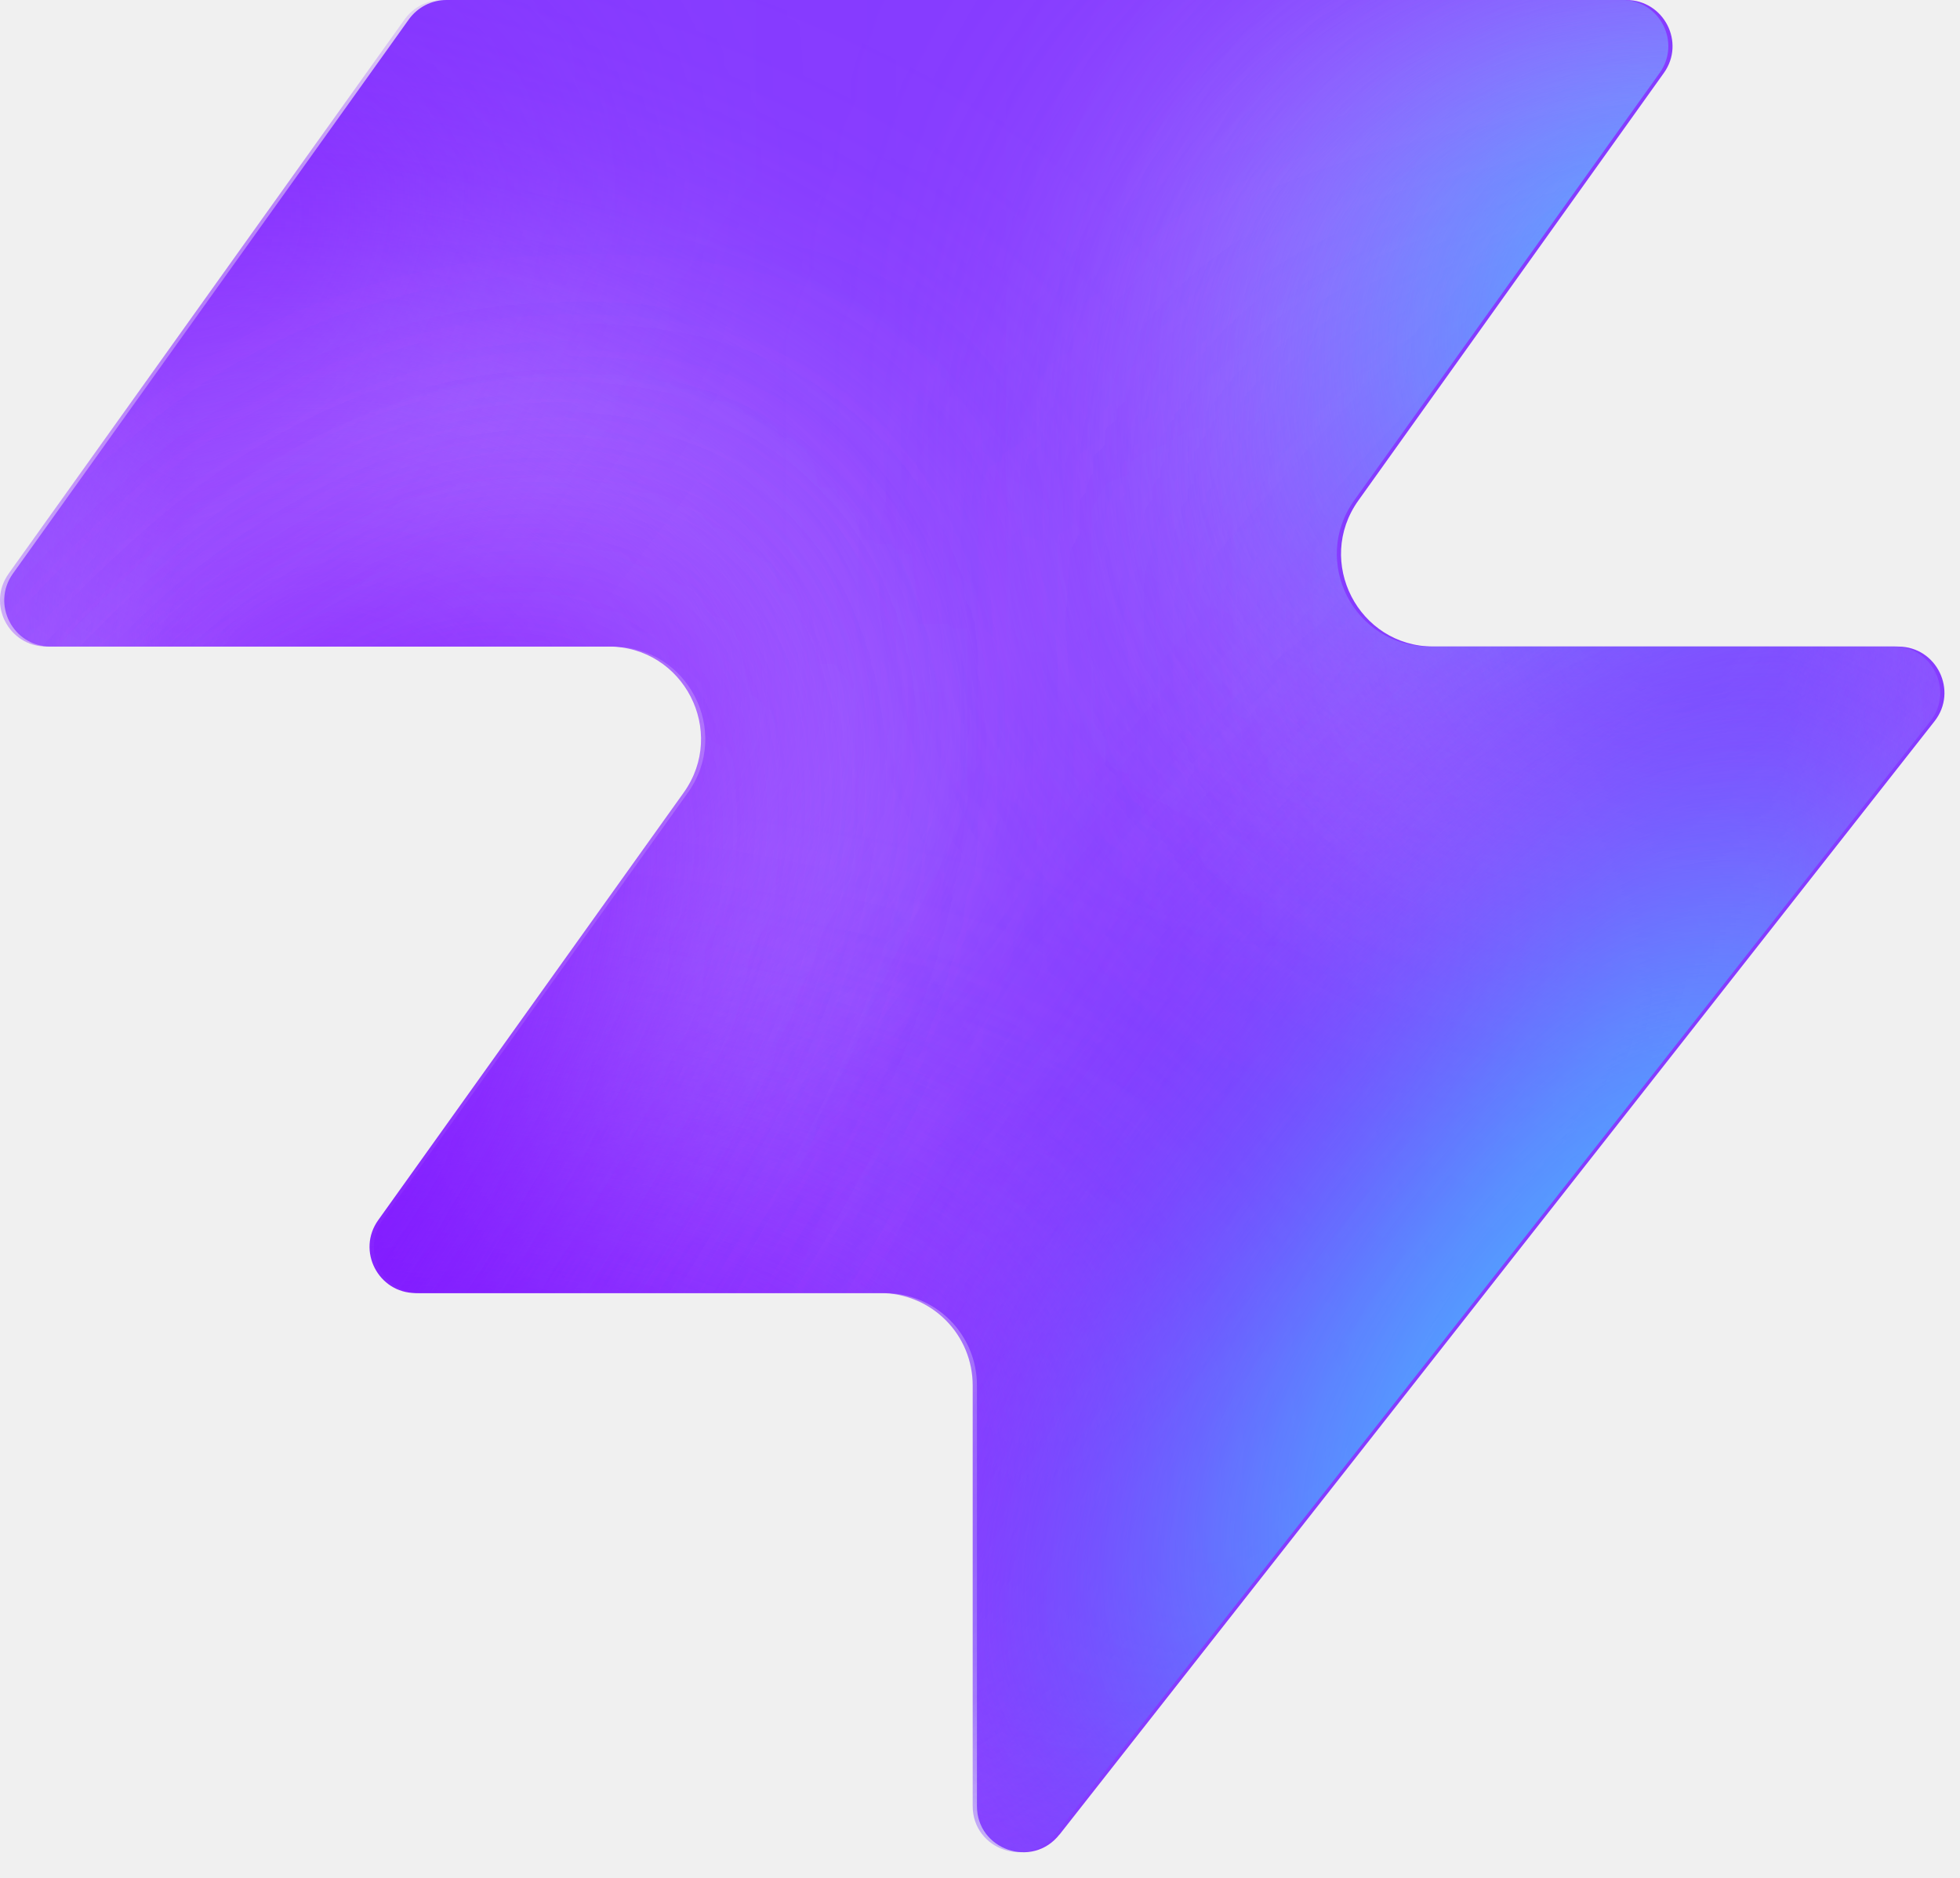
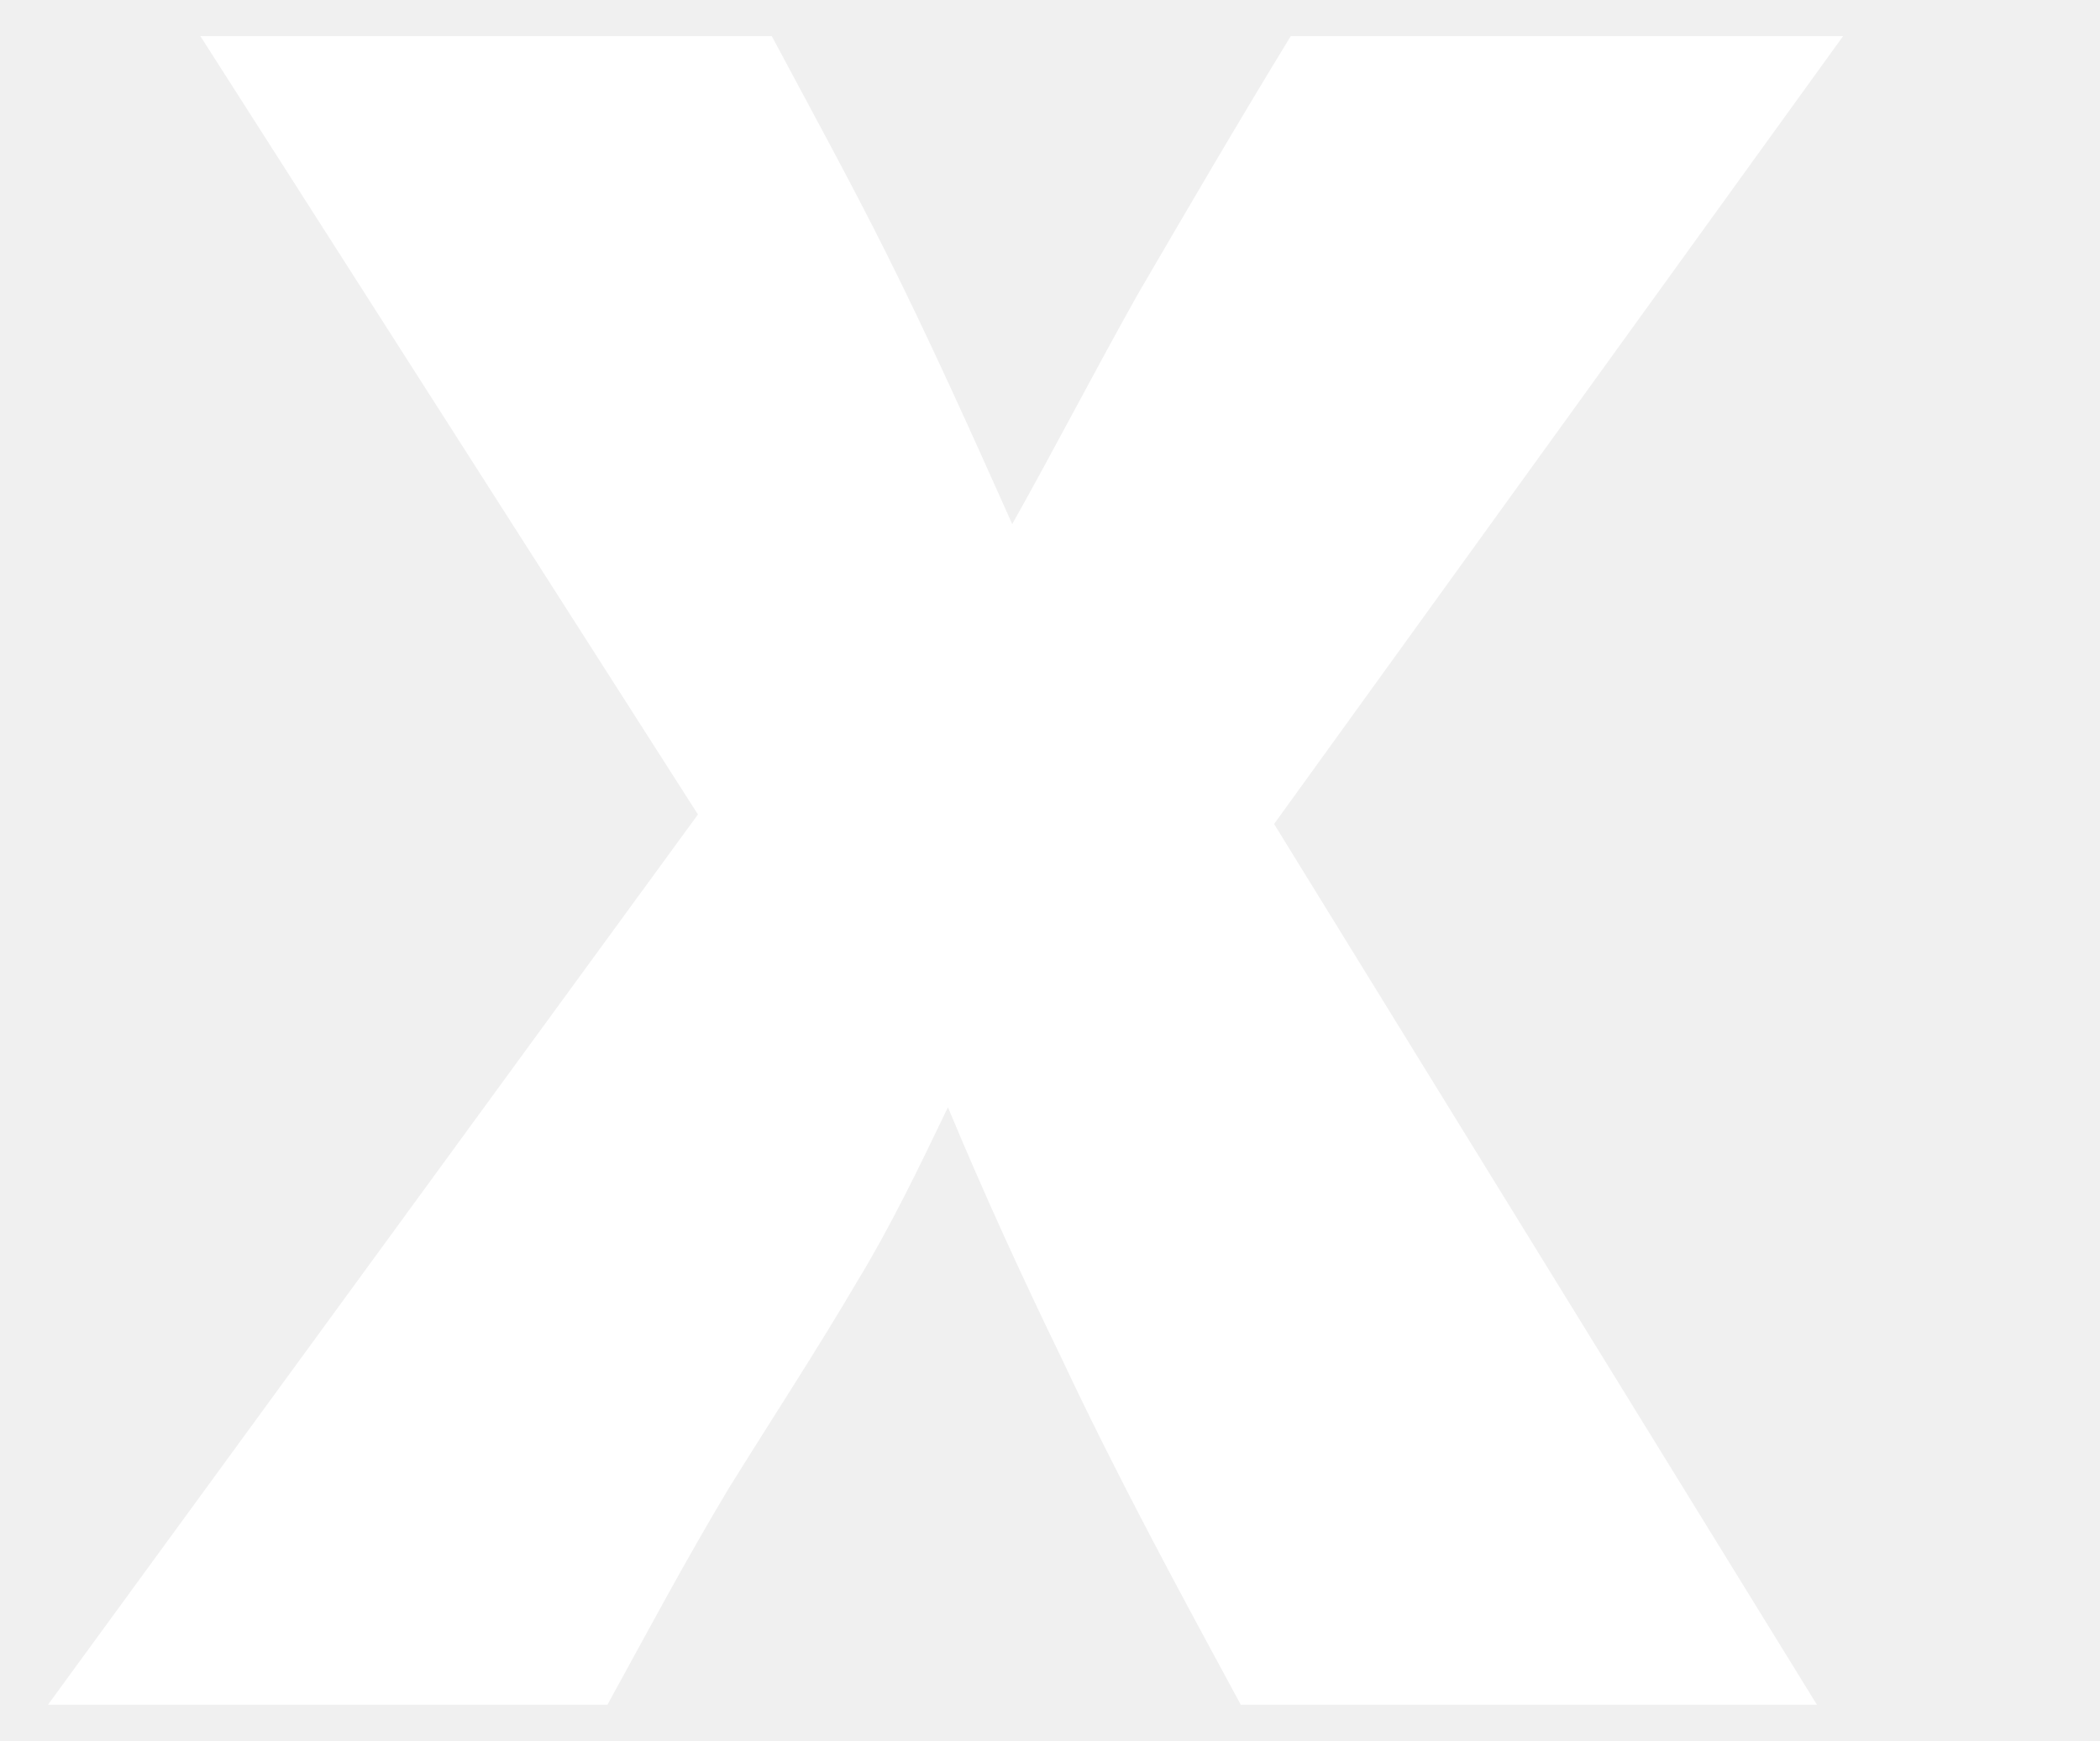
- <svg xmlns="http://www.w3.org/2000/svg" width="48" height="46" fill="none" viewBox="0 0 48 46">
-   <path fill="#863bff" d="M25.946 44.938c-.664.845-2.021.375-2.021-.698V33.937a2.26 2.26 0 0 0-2.262-2.262H10.287c-.92 0-1.456-1.04-.92-1.788l7.48-10.471c1.07-1.497 0-3.578-1.842-3.578H1.237c-.92 0-1.456-1.04-.92-1.788L10.013.474c.214-.297.556-.474.92-.474h28.894c.92 0 1.456 1.04.92 1.788l-7.48 10.471c-1.07 1.498 0 3.579 1.842 3.579h11.377c.943 0 1.473 1.088.89 1.83L25.947 44.94z" style="fill:#863bff;fill:color(display-p3 .525 .23 1);fill-opacity:1" />
-   <mask id="a" width="48" height="46" x="0" y="0" maskUnits="userSpaceOnUse" style="mask-type:alpha">
-     <path fill="#000" d="M25.842 44.938c-.664.844-2.021.375-2.021-.698V33.937a2.26 2.26 0 0 0-2.262-2.262H10.183c-.92 0-1.456-1.04-.92-1.788l7.48-10.471c1.07-1.498 0-3.579-1.842-3.579H1.133c-.92 0-1.456-1.04-.92-1.787L9.91.473c.214-.297.556-.474.92-.474h28.894c.92 0 1.456 1.04.92 1.788l-7.48 10.471c-1.07 1.498 0 3.578 1.842 3.578h11.377c.943 0 1.473 1.088.89 1.832L25.843 44.94z" style="fill:#000;fill-opacity:1" />
+ <svg xmlns="http://www.w3.org/2000/svg" width="54.725" height="45.373" fill="none" viewBox="0 0 54.725 45.373" version="1.1" id="svg31">
+   <mask id="a" width="48" height="46" x="0" y="0" maskUnits="userSpaceOnUse">
+     <path fill="#000" d="m 25.842,44.938 c -0.664,0.844 -2.021,0.375 -2.021,-0.698 V 33.937 A 2.26,2.26 0 0 0 21.559,31.675 H 10.183 c -0.92,0 -1.456,-1.04 -0.92,-1.788 l 7.48,-10.471 c 1.07,-1.498 0,-3.579 -1.842,-3.579 H 1.133 c -0.92,0 -1.456,-1.04 -0.92,-1.787 L 9.91,0.473 c 0.214,-0.297 0.556,-0.474 0.92,-0.474 h 28.894 c 0.92,0 1.456,1.04 0.92,1.788 l -7.48,10.471 c -1.07,1.498 0,3.578 1.842,3.578 h 11.377 c 0.943,0 1.473,1.088 0.89,1.832 L 25.843,44.94 Z" style="fill:#000000;fill-opacity:1" id="path2" />
  </mask>
-   <g mask="url(#a)">
-     <g filter="url(#b)">
-       <ellipse cx="5.508" cy="14.704" fill="#ede6ff" rx="5.508" ry="14.704" style="fill:#ede6ff;fill:color(display-p3 .927 .903 1);fill-opacity:1" transform="matrix(.00324 1 1 -.00324 -4.47 31.516)" />
+   <g mask="url(#a)" id="g17" transform="translate(-0.242,-6.063001)">
+     <g filter="url(#b)" id="g2">
+       <ellipse cx="5.508" cy="14.704" fill="#ede6ff" rx="5.508" ry="14.704" style="fill:#ede6ff;fill-opacity:1" transform="matrix(0.00324,1,1,-0.00324,-4.47,31.516)" id="ellipse2" />
    </g>
-     <g filter="url(#c)">
-       <ellipse cx="10.399" cy="29.851" fill="#ede6ff" rx="10.399" ry="29.851" style="fill:#ede6ff;fill:color(display-p3 .927 .903 1);fill-opacity:1" transform="matrix(.00324 1 1 -.00324 -39.328 7.883)" />
+     <g filter="url(#c)" id="g3">
+       <ellipse cx="10.399" cy="29.851" fill="#ede6ff" rx="10.399" ry="29.851" style="fill:#ede6ff;fill-opacity:1" transform="matrix(0.00324,1,1,-0.00324,-39.328,7.883)" id="ellipse3" />
    </g>
-     <g filter="url(#d)">
-       <ellipse cx="5.508" cy="30.487" fill="#7e14ff" rx="5.508" ry="30.487" style="fill:#7e14ff;fill:color(display-p3 .492 .077 1);fill-opacity:1" transform="rotate(89.814 -25.913 -14.639)scale(1 -1)" />
+     <g filter="url(#d)" id="g4">
+       <ellipse cx="5.508" cy="30.487" fill="#7e14ff" rx="5.508" ry="30.487" style="fill:#7e14ff;fill-opacity:1" transform="matrix(0.00324631,0.9999947,0.9999947,-0.00324631,-40.4678,11.32139)" id="ellipse4" />
    </g>
-     <g filter="url(#e)">
-       <ellipse cx="5.508" cy="30.599" fill="#7e14ff" rx="5.508" ry="30.599" style="fill:#7e14ff;fill:color(display-p3 .492 .077 1);fill-opacity:1" transform="rotate(89.814 -32.644 -3.334)scale(1 -1)" />
+     <g filter="url(#e)" id="g5">
+       <ellipse cx="5.508" cy="30.599" fill="#7e14ff" rx="5.508" ry="30.599" style="fill:#7e14ff;fill-opacity:1" transform="matrix(0.00324631,0.9999947,0.9999947,-0.00324631,-35.87201,29.32065)" id="ellipse5" />
    </g>
-     <g filter="url(#f)">
-       <ellipse cx="5.508" cy="30.599" fill="#7e14ff" rx="5.508" ry="30.599" style="fill:#7e14ff;fill:color(display-p3 .492 .077 1);fill-opacity:1" transform="matrix(.00324 1 1 -.00324 -34.34 30.47)" />
+     <g filter="url(#f)" id="g6">
+       <ellipse cx="5.508" cy="30.599" fill="#7e14ff" rx="5.508" ry="30.599" style="fill:#7e14ff;fill-opacity:1" transform="matrix(0.00324,1,1,-0.00324,-34.34,30.47)" id="ellipse6" />
    </g>
-     <g filter="url(#g)">
-       <ellipse cx="14.072" cy="22.078" fill="#ede6ff" rx="14.072" ry="22.078" style="fill:#ede6ff;fill:color(display-p3 .927 .903 1);fill-opacity:1" transform="rotate(93.35 24.506 48.493)scale(-1 1)" />
+     <g filter="url(#g)" id="g7">
+       <ellipse cx="14.072" cy="22.078" fill="#ede6ff" rx="14.072" ry="22.078" style="fill:#ede6ff;fill-opacity:1" transform="matrix(0.05843522,-0.9982912,-0.9982912,-0.05843522,74.34815,26.86257)" id="ellipse7" />
    </g>
-     <g filter="url(#h)">
-       <ellipse cx="3.47" cy="21.501" fill="#7e14ff" rx="3.47" ry="21.501" style="fill:#7e14ff;fill:color(display-p3 .492 .077 1);fill-opacity:1" transform="rotate(89.009 28.708 47.59)scale(-1 1)" />
+     <g filter="url(#h)" id="g8">
+       <ellipse cx="3.47" cy="21.501" fill="#7e14ff" rx="3.47" ry="21.501" style="fill:#7e14ff;fill-opacity:1" transform="matrix(-0.01729535,-0.9998504,-0.9998504,0.01729535,75.79437,18.06321)" id="ellipse8" />
    </g>
-     <g filter="url(#i)">
-       <ellipse cx="3.47" cy="21.501" fill="#7e14ff" rx="3.47" ry="21.501" style="fill:#7e14ff;fill:color(display-p3 .492 .077 1);fill-opacity:1" transform="rotate(89.009 28.708 47.59)scale(-1 1)" />
+     <g filter="url(#i)" id="g9">
+       <ellipse cx="3.47" cy="21.501" fill="#7e14ff" rx="3.47" ry="21.501" style="fill:#7e14ff;fill-opacity:1" transform="matrix(-0.01729535,-0.9998504,-0.9998504,0.01729535,75.79437,18.06321)" id="ellipse9" />
    </g>
-     <g filter="url(#j)">
-       <ellipse cx=".387" cy="8.972" fill="#7e14ff" rx="4.407" ry="29.108" style="fill:#7e14ff;fill:color(display-p3 .492 .077 1);fill-opacity:1" transform="rotate(39.51 .387 8.972)" />
+     <g filter="url(#j)" id="g10">
+       <ellipse cx="0.387" cy="8.972" fill="#7e14ff" rx="4.407" ry="29.108" style="fill:#7e14ff;fill-opacity:1" transform="rotate(39.51,0.387,8.972)" id="ellipse10" />
    </g>
-     <g filter="url(#k)">
-       <ellipse cx="47.523" cy="-6.092" fill="#7e14ff" rx="4.407" ry="29.108" style="fill:#7e14ff;fill:color(display-p3 .492 .077 1);fill-opacity:1" transform="rotate(37.892 47.523 -6.092)" />
+     <g filter="url(#k)" id="g11">
+       <ellipse cx="47.523" cy="-6.092" fill="#7e14ff" rx="4.407" ry="29.108" style="fill:#7e14ff;fill-opacity:1" transform="rotate(37.892,47.523,-6.092)" id="ellipse11" />
    </g>
-     <g filter="url(#l)">
-       <ellipse cx="41.412" cy="6.333" fill="#47bfff" rx="5.971" ry="9.665" style="fill:#47bfff;fill:color(display-p3 .28 .748 1);fill-opacity:1" transform="rotate(37.892 41.412 6.333)" />
+     <g filter="url(#l)" id="g12">
+       <ellipse cx="41.412" cy="6.333" fill="#47bfff" rx="5.971" ry="9.665" style="fill:#47bfff;fill-opacity:1" transform="rotate(37.892,41.412,6.333)" id="ellipse12" />
    </g>
-     <g filter="url(#m)">
-       <ellipse cx="-1.879" cy="38.332" fill="#7e14ff" rx="4.407" ry="29.108" style="fill:#7e14ff;fill:color(display-p3 .492 .077 1);fill-opacity:1" transform="rotate(37.892 -1.88 38.332)" />
+     <g filter="url(#m)" id="g13">
+       <ellipse cx="-1.879" cy="38.332" fill="#7e14ff" rx="4.407" ry="29.108" style="fill:#7e14ff;fill-opacity:1" transform="rotate(37.892,-1.88,38.332)" id="ellipse13" />
    </g>
-     <g filter="url(#n)">
-       <ellipse cx="-1.879" cy="38.332" fill="#7e14ff" rx="4.407" ry="29.108" style="fill:#7e14ff;fill:color(display-p3 .492 .077 1);fill-opacity:1" transform="rotate(37.892 -1.88 38.332)" />
+     <g filter="url(#n)" id="g14">
+       <ellipse cx="-1.879" cy="38.332" fill="#7e14ff" rx="4.407" ry="29.108" style="fill:#7e14ff;fill-opacity:1" transform="rotate(37.892,-1.88,38.332)" id="ellipse14" />
    </g>
-     <g filter="url(#o)">
-       <ellipse cx="35.651" cy="29.907" fill="#7e14ff" rx="4.407" ry="29.108" style="fill:#7e14ff;fill:color(display-p3 .492 .077 1);fill-opacity:1" transform="rotate(37.892 35.651 29.907)" />
+     <g filter="url(#o)" id="g15">
+       <ellipse cx="35.651" cy="29.907" fill="#7e14ff" rx="4.407" ry="29.108" style="fill:#7e14ff;fill-opacity:1" transform="rotate(37.892,35.651,29.907)" id="ellipse15" />
    </g>
-     <g filter="url(#p)">
-       <ellipse cx="38.418" cy="32.4" fill="#47bfff" rx="5.971" ry="15.297" style="fill:#47bfff;fill:color(display-p3 .28 .748 1);fill-opacity:1" transform="rotate(37.892 38.418 32.4)" />
+     <g filter="url(#p)" id="g16">
+       <ellipse cx="38.418" cy="32.4" fill="#47bfff" rx="5.971" ry="15.297" style="fill:#47bfff;fill-opacity:1" transform="rotate(37.892,38.418,32.4)" id="ellipse16" />
    </g>
  </g>
-   <defs>
+   <defs id="defs31">
    <filter id="b" width="60.045" height="41.654" x="-19.77" y="16.149" color-interpolation-filters="sRGB" filterUnits="userSpaceOnUse">
-       <feFlood flood-opacity="0" result="BackgroundImageFix" />
-       <feBlend in="SourceGraphic" in2="BackgroundImageFix" result="shape" />
-       <feGaussianBlur result="effect1_foregroundBlur_2002_17158" stdDeviation="7.659" />
+       <feFlood flood-opacity="0" result="BackgroundImageFix" id="feFlood17" />
+       <feBlend in="SourceGraphic" in2="BackgroundImageFix" result="shape" id="feBlend17" mode="normal" />
+       <feGaussianBlur result="effect1_foregroundBlur_2002_17158" stdDeviation="7.659" id="feGaussianBlur17" />
    </filter>
    <filter id="c" width="90.34" height="51.437" x="-54.613" y="-7.533" color-interpolation-filters="sRGB" filterUnits="userSpaceOnUse">
-       <feFlood flood-opacity="0" result="BackgroundImageFix" />
-       <feBlend in="SourceGraphic" in2="BackgroundImageFix" result="shape" />
-       <feGaussianBlur result="effect1_foregroundBlur_2002_17158" stdDeviation="7.659" />
+       <feFlood flood-opacity="0" result="BackgroundImageFix" id="feFlood18" />
+       <feBlend in="SourceGraphic" in2="BackgroundImageFix" result="shape" id="feBlend18" mode="normal" />
+       <feGaussianBlur result="effect1_foregroundBlur_2002_17158" stdDeviation="7.659" id="feGaussianBlur18" />
    </filter>
    <filter id="d" width="79.355" height="29.4" x="-49.64" y="2.03" color-interpolation-filters="sRGB" filterUnits="userSpaceOnUse">
-       <feFlood flood-opacity="0" result="BackgroundImageFix" />
-       <feBlend in="SourceGraphic" in2="BackgroundImageFix" result="shape" />
-       <feGaussianBlur result="effect1_foregroundBlur_2002_17158" stdDeviation="4.596" />
+       <feFlood flood-opacity="0" result="BackgroundImageFix" id="feFlood19" />
+       <feBlend in="SourceGraphic" in2="BackgroundImageFix" result="shape" id="feBlend19" mode="normal" />
+       <feGaussianBlur result="effect1_foregroundBlur_2002_17158" stdDeviation="4.596" id="feGaussianBlur19" />
    </filter>
    <filter id="e" width="79.579" height="29.4" x="-45.045" y="20.029" color-interpolation-filters="sRGB" filterUnits="userSpaceOnUse">
-       <feFlood flood-opacity="0" result="BackgroundImageFix" />
-       <feBlend in="SourceGraphic" in2="BackgroundImageFix" result="shape" />
-       <feGaussianBlur result="effect1_foregroundBlur_2002_17158" stdDeviation="4.596" />
+       <feFlood flood-opacity="0" result="BackgroundImageFix" id="feFlood20" />
+       <feBlend in="SourceGraphic" in2="BackgroundImageFix" result="shape" id="feBlend20" mode="normal" />
+       <feGaussianBlur result="effect1_foregroundBlur_2002_17158" stdDeviation="4.596" id="feGaussianBlur20" />
    </filter>
    <filter id="f" width="79.579" height="29.4" x="-43.513" y="21.178" color-interpolation-filters="sRGB" filterUnits="userSpaceOnUse">
-       <feFlood flood-opacity="0" result="BackgroundImageFix" />
-       <feBlend in="SourceGraphic" in2="BackgroundImageFix" result="shape" />
-       <feGaussianBlur result="effect1_foregroundBlur_2002_17158" stdDeviation="4.596" />
+       <feFlood flood-opacity="0" result="BackgroundImageFix" id="feFlood21" />
+       <feBlend in="SourceGraphic" in2="BackgroundImageFix" result="shape" id="feBlend21" mode="normal" />
+       <feGaussianBlur result="effect1_foregroundBlur_2002_17158" stdDeviation="4.596" id="feGaussianBlur21" />
    </filter>
    <filter id="g" width="74.749" height="58.852" x="15.756" y="-17.901" color-interpolation-filters="sRGB" filterUnits="userSpaceOnUse">
-       <feFlood flood-opacity="0" result="BackgroundImageFix" />
-       <feBlend in="SourceGraphic" in2="BackgroundImageFix" result="shape" />
-       <feGaussianBlur result="effect1_foregroundBlur_2002_17158" stdDeviation="7.659" />
+       <feFlood flood-opacity="0" result="BackgroundImageFix" id="feFlood22" />
+       <feBlend in="SourceGraphic" in2="BackgroundImageFix" result="shape" id="feBlend22" mode="normal" />
+       <feGaussianBlur result="effect1_foregroundBlur_2002_17158" stdDeviation="7.659" id="feGaussianBlur22" />
    </filter>
    <filter id="h" width="61.377" height="25.362" x="23.548" y="2.284" color-interpolation-filters="sRGB" filterUnits="userSpaceOnUse">
-       <feFlood flood-opacity="0" result="BackgroundImageFix" />
-       <feBlend in="SourceGraphic" in2="BackgroundImageFix" result="shape" />
-       <feGaussianBlur result="effect1_foregroundBlur_2002_17158" stdDeviation="4.596" />
+       <feFlood flood-opacity="0" result="BackgroundImageFix" id="feFlood23" />
+       <feBlend in="SourceGraphic" in2="BackgroundImageFix" result="shape" id="feBlend23" mode="normal" />
+       <feGaussianBlur result="effect1_foregroundBlur_2002_17158" stdDeviation="4.596" id="feGaussianBlur23" />
    </filter>
    <filter id="i" width="61.377" height="25.362" x="23.548" y="2.284" color-interpolation-filters="sRGB" filterUnits="userSpaceOnUse">
-       <feFlood flood-opacity="0" result="BackgroundImageFix" />
-       <feBlend in="SourceGraphic" in2="BackgroundImageFix" result="shape" />
-       <feGaussianBlur result="effect1_foregroundBlur_2002_17158" stdDeviation="4.596" />
+       <feFlood flood-opacity="0" result="BackgroundImageFix" id="feFlood24" />
+       <feBlend in="SourceGraphic" in2="BackgroundImageFix" result="shape" id="feBlend24" mode="normal" />
+       <feGaussianBlur result="effect1_foregroundBlur_2002_17158" stdDeviation="4.596" id="feGaussianBlur24" />
    </filter>
    <filter id="j" width="56.045" height="63.649" x="-27.636" y="-22.853" color-interpolation-filters="sRGB" filterUnits="userSpaceOnUse">
-       <feFlood flood-opacity="0" result="BackgroundImageFix" />
-       <feBlend in="SourceGraphic" in2="BackgroundImageFix" result="shape" />
-       <feGaussianBlur result="effect1_foregroundBlur_2002_17158" stdDeviation="4.596" />
+       <feFlood flood-opacity="0" result="BackgroundImageFix" id="feFlood25" />
+       <feBlend in="SourceGraphic" in2="BackgroundImageFix" result="shape" id="feBlend25" mode="normal" />
+       <feGaussianBlur result="effect1_foregroundBlur_2002_17158" stdDeviation="4.596" id="feGaussianBlur25" />
    </filter>
    <filter id="k" width="54.814" height="64.646" x="20.116" y="-38.415" color-interpolation-filters="sRGB" filterUnits="userSpaceOnUse">
-       <feFlood flood-opacity="0" result="BackgroundImageFix" />
-       <feBlend in="SourceGraphic" in2="BackgroundImageFix" result="shape" />
-       <feGaussianBlur result="effect1_foregroundBlur_2002_17158" stdDeviation="4.596" />
+       <feFlood flood-opacity="0" result="BackgroundImageFix" id="feFlood26" />
+       <feBlend in="SourceGraphic" in2="BackgroundImageFix" result="shape" id="feBlend26" mode="normal" />
+       <feGaussianBlur result="effect1_foregroundBlur_2002_17158" stdDeviation="4.596" id="feGaussianBlur26" />
    </filter>
    <filter id="l" width="33.541" height="35.313" x="24.641" y="-11.323" color-interpolation-filters="sRGB" filterUnits="userSpaceOnUse">
-       <feFlood flood-opacity="0" result="BackgroundImageFix" />
-       <feBlend in="SourceGraphic" in2="BackgroundImageFix" result="shape" />
-       <feGaussianBlur result="effect1_foregroundBlur_2002_17158" stdDeviation="4.596" />
+       <feFlood flood-opacity="0" result="BackgroundImageFix" id="feFlood27" />
+       <feBlend in="SourceGraphic" in2="BackgroundImageFix" result="shape" id="feBlend27" mode="normal" />
+       <feGaussianBlur result="effect1_foregroundBlur_2002_17158" stdDeviation="4.596" id="feGaussianBlur27" />
    </filter>
    <filter id="m" width="54.814" height="64.646" x="-29.286" y="6.009" color-interpolation-filters="sRGB" filterUnits="userSpaceOnUse">
-       <feFlood flood-opacity="0" result="BackgroundImageFix" />
-       <feBlend in="SourceGraphic" in2="BackgroundImageFix" result="shape" />
-       <feGaussianBlur result="effect1_foregroundBlur_2002_17158" stdDeviation="4.596" />
+       <feFlood flood-opacity="0" result="BackgroundImageFix" id="feFlood28" />
+       <feBlend in="SourceGraphic" in2="BackgroundImageFix" result="shape" id="feBlend28" mode="normal" />
+       <feGaussianBlur result="effect1_foregroundBlur_2002_17158" stdDeviation="4.596" id="feGaussianBlur28" />
    </filter>
    <filter id="n" width="54.814" height="64.646" x="-29.286" y="6.009" color-interpolation-filters="sRGB" filterUnits="userSpaceOnUse">
-       <feFlood flood-opacity="0" result="BackgroundImageFix" />
-       <feBlend in="SourceGraphic" in2="BackgroundImageFix" result="shape" />
-       <feGaussianBlur result="effect1_foregroundBlur_2002_17158" stdDeviation="4.596" />
+       <feFlood flood-opacity="0" result="BackgroundImageFix" id="feFlood29" />
+       <feBlend in="SourceGraphic" in2="BackgroundImageFix" result="shape" id="feBlend29" mode="normal" />
+       <feGaussianBlur result="effect1_foregroundBlur_2002_17158" stdDeviation="4.596" id="feGaussianBlur29" />
    </filter>
    <filter id="o" width="54.814" height="64.646" x="8.244" y="-2.416" color-interpolation-filters="sRGB" filterUnits="userSpaceOnUse">
-       <feFlood flood-opacity="0" result="BackgroundImageFix" />
-       <feBlend in="SourceGraphic" in2="BackgroundImageFix" result="shape" />
-       <feGaussianBlur result="effect1_foregroundBlur_2002_17158" stdDeviation="4.596" />
+       <feFlood flood-opacity="0" result="BackgroundImageFix" id="feFlood30" />
+       <feBlend in="SourceGraphic" in2="BackgroundImageFix" result="shape" id="feBlend30" mode="normal" />
+       <feGaussianBlur result="effect1_foregroundBlur_2002_17158" stdDeviation="4.596" id="feGaussianBlur30" />
    </filter>
    <filter id="p" width="39.409" height="43.623" x="18.713" y="10.588" color-interpolation-filters="sRGB" filterUnits="userSpaceOnUse">
-       <feFlood flood-opacity="0" result="BackgroundImageFix" />
-       <feBlend in="SourceGraphic" in2="BackgroundImageFix" result="shape" />
-       <feGaussianBlur result="effect1_foregroundBlur_2002_17158" stdDeviation="4.596" />
+       <feFlood flood-opacity="0" result="BackgroundImageFix" id="feFlood31" />
+       <feBlend in="SourceGraphic" in2="BackgroundImageFix" result="shape" id="feBlend31" mode="normal" />
+       <feGaussianBlur result="effect1_foregroundBlur_2002_17158" stdDeviation="4.596" id="feGaussianBlur31" />
    </filter>
+     <clipPath clipPathUnits="userSpaceOnUse" id="clipPath27">
+       <g id="g28">
+         <path style="fill:none;fill-opacity:1;stroke:#000000;stroke-width:1.639;stroke-dasharray:none" d="M 232.438,228.238 V 356.008 H 171.942 V 228.238 Z" id="path27" />
+       </g>
+     </clipPath>
+     <clipPath clipPathUnits="userSpaceOnUse" id="clipPath25">
+       <g id="g26">
+         <path style="fill:none;fill-opacity:1;stroke:#000000;stroke-width:0.835;stroke-dasharray:none" d="m 171.329,227.134 v 43.118 h -41.3 v -43.118 z" id="path25" />
+       </g>
+     </clipPath>
+     <clipPath clipPathUnits="userSpaceOnUse" id="clipPath23">
+       <g id="g24">
+         <path style="fill:none;fill-opacity:1;stroke:#000000;stroke-width:1.014;stroke-dasharray:none" d="m 171.24,307.925 v 49.173 H 117.911 V 307.925 Z" id="path23" />
+       </g>
+     </clipPath>
  </defs>
+   <g id="g9-9" transform="matrix(0.3489117,0,0,0.3489117,-27.10844,-79.29734)" style="fill:#ffffff;stroke:none;stroke-width:1.381">
+     <path d="m 129.822,288.113 -48.544,66.503 h 41.787 c 3.023,-5.512 5.868,-10.847 9.069,-16.181 3.201,-5.157 6.579,-10.313 9.602,-15.47 2.489,-4.09 4.623,-8.535 6.757,-12.981 2.667,6.401 5.512,12.625 8.535,18.849 4.09,8.713 8.713,17.248 13.336,25.783 h 43.032 l -40.542,-65.792 42.498,-58.857 h -41.253 c -3.912,6.401 -7.646,12.803 -11.38,19.204 -3.201,5.69 -6.224,11.558 -9.424,17.248 -3.023,-6.757 -6.046,-13.514 -9.424,-20.271 -2.667,-5.334 -5.69,-10.847 -8.535,-16.181 H 92.658 Z" id="path3" style="font-size:28.469px;line-height:1.25;font-family:'Eras BQ';-inkscape-font-specification:'Eras BQ, Normal';fill:#ffffff;fill-opacity:1;stroke:none;stroke-width:5.392" />
+     <g id="g8-3" style="fill:#ffffff;stroke:none;stroke-width:1.381">
+       <path id="path6" style="font-size:28.469px;line-height:1.25;font-family:'Eras BQ';-inkscape-font-specification:'Eras BQ, Normal';fill:#ffffff;fill-opacity:1;stroke:none;stroke-width:5.392" d="m 136.089,229.966 c 2.845,5.334 5.868,10.847 8.535,16.182 3.379,6.757 6.401,13.514 9.424,20.271 2.677,-4.758 5.247,-9.625 7.883,-14.424 -0.924,-1.949 -1.863,-3.899 -2.838,-5.848 -2.667,-5.334 -5.69,-10.847 -8.535,-16.182 z m 80.018,0 -42.498,58.857 40.543,65.793 h 14.469 L 188.078,288.824 230.576,229.966 Z m -66.859,80.018 c -2.134,4.445 -4.266,8.891 -6.756,12.98 -3.023,5.157 -6.403,10.314 -9.604,15.471 -3.201,5.334 -6.045,10.669 -9.068,16.182 h 14.469 c 3.023,-5.512 5.868,-10.847 9.068,-16.182 2.83,-4.56 5.768,-9.12 8.508,-13.68 -2.304,-4.874 -4.531,-9.765 -6.617,-14.771 z" clip-path="url(#clipPath27)" transform="translate(0.3786559)" />
+       <path id="path7" style="font-size:28.469px;line-height:1.25;font-family:'Eras BQ';-inkscape-font-specification:'Eras BQ, Normal';fill:#ffffff;fill-opacity:1;stroke:none;stroke-width:5.392" d="m 136.089,229.966 c 2.845,5.334 5.868,10.847 8.535,16.182 3.379,6.757 6.401,13.514 9.424,20.271 2.677,-4.758 5.247,-9.625 7.883,-14.424 -0.924,-1.949 -1.863,-3.899 -2.838,-5.848 -2.667,-5.334 -5.69,-10.847 -8.535,-16.182 z m 80.018,0 -42.498,58.857 40.543,65.793 h 14.469 L 188.078,288.824 230.576,229.966 Z m -66.859,80.018 c -2.134,4.445 -4.266,8.891 -6.756,12.98 -3.023,5.157 -6.403,10.314 -9.604,15.471 -3.201,5.334 -6.045,10.669 -9.068,16.182 h 14.469 c 3.023,-5.512 5.868,-10.847 9.068,-16.182 2.83,-4.56 5.768,-9.12 8.508,-13.68 -2.304,-4.874 -4.531,-9.765 -6.617,-14.771 z" clip-path="url(#clipPath25)" transform="translate(0.2516189)" />
+       <path id="path8" style="font-size:28.469px;line-height:1.25;font-family:'Eras BQ';-inkscape-font-specification:'Eras BQ, Normal';fill:#ffffff;fill-opacity:1;stroke:none;stroke-width:5.392" d="m 136.089,229.966 c 2.845,5.334 5.868,10.847 8.535,16.182 3.379,6.757 6.401,13.514 9.424,20.271 2.677,-4.758 5.247,-9.625 7.883,-14.424 -0.924,-1.949 -1.863,-3.899 -2.838,-5.848 -2.667,-5.334 -5.69,-10.847 -8.535,-16.182 z m 80.018,0 -42.498,58.857 40.543,65.793 h 14.469 L 188.078,288.824 230.576,229.966 Z m -66.859,80.018 c -2.134,4.445 -4.266,8.891 -6.756,12.98 -3.023,5.157 -6.403,10.314 -9.604,15.471 -3.201,5.334 -6.045,10.669 -9.068,16.182 h 14.469 c 3.023,-5.512 5.868,-10.847 9.068,-16.182 2.83,-4.56 5.768,-9.12 8.508,-13.68 -2.304,-4.874 -4.531,-9.765 -6.617,-14.771 z" clip-path="url(#clipPath23)" transform="translate(0.3786559)" />
+     </g>
+   </g>
</svg>
